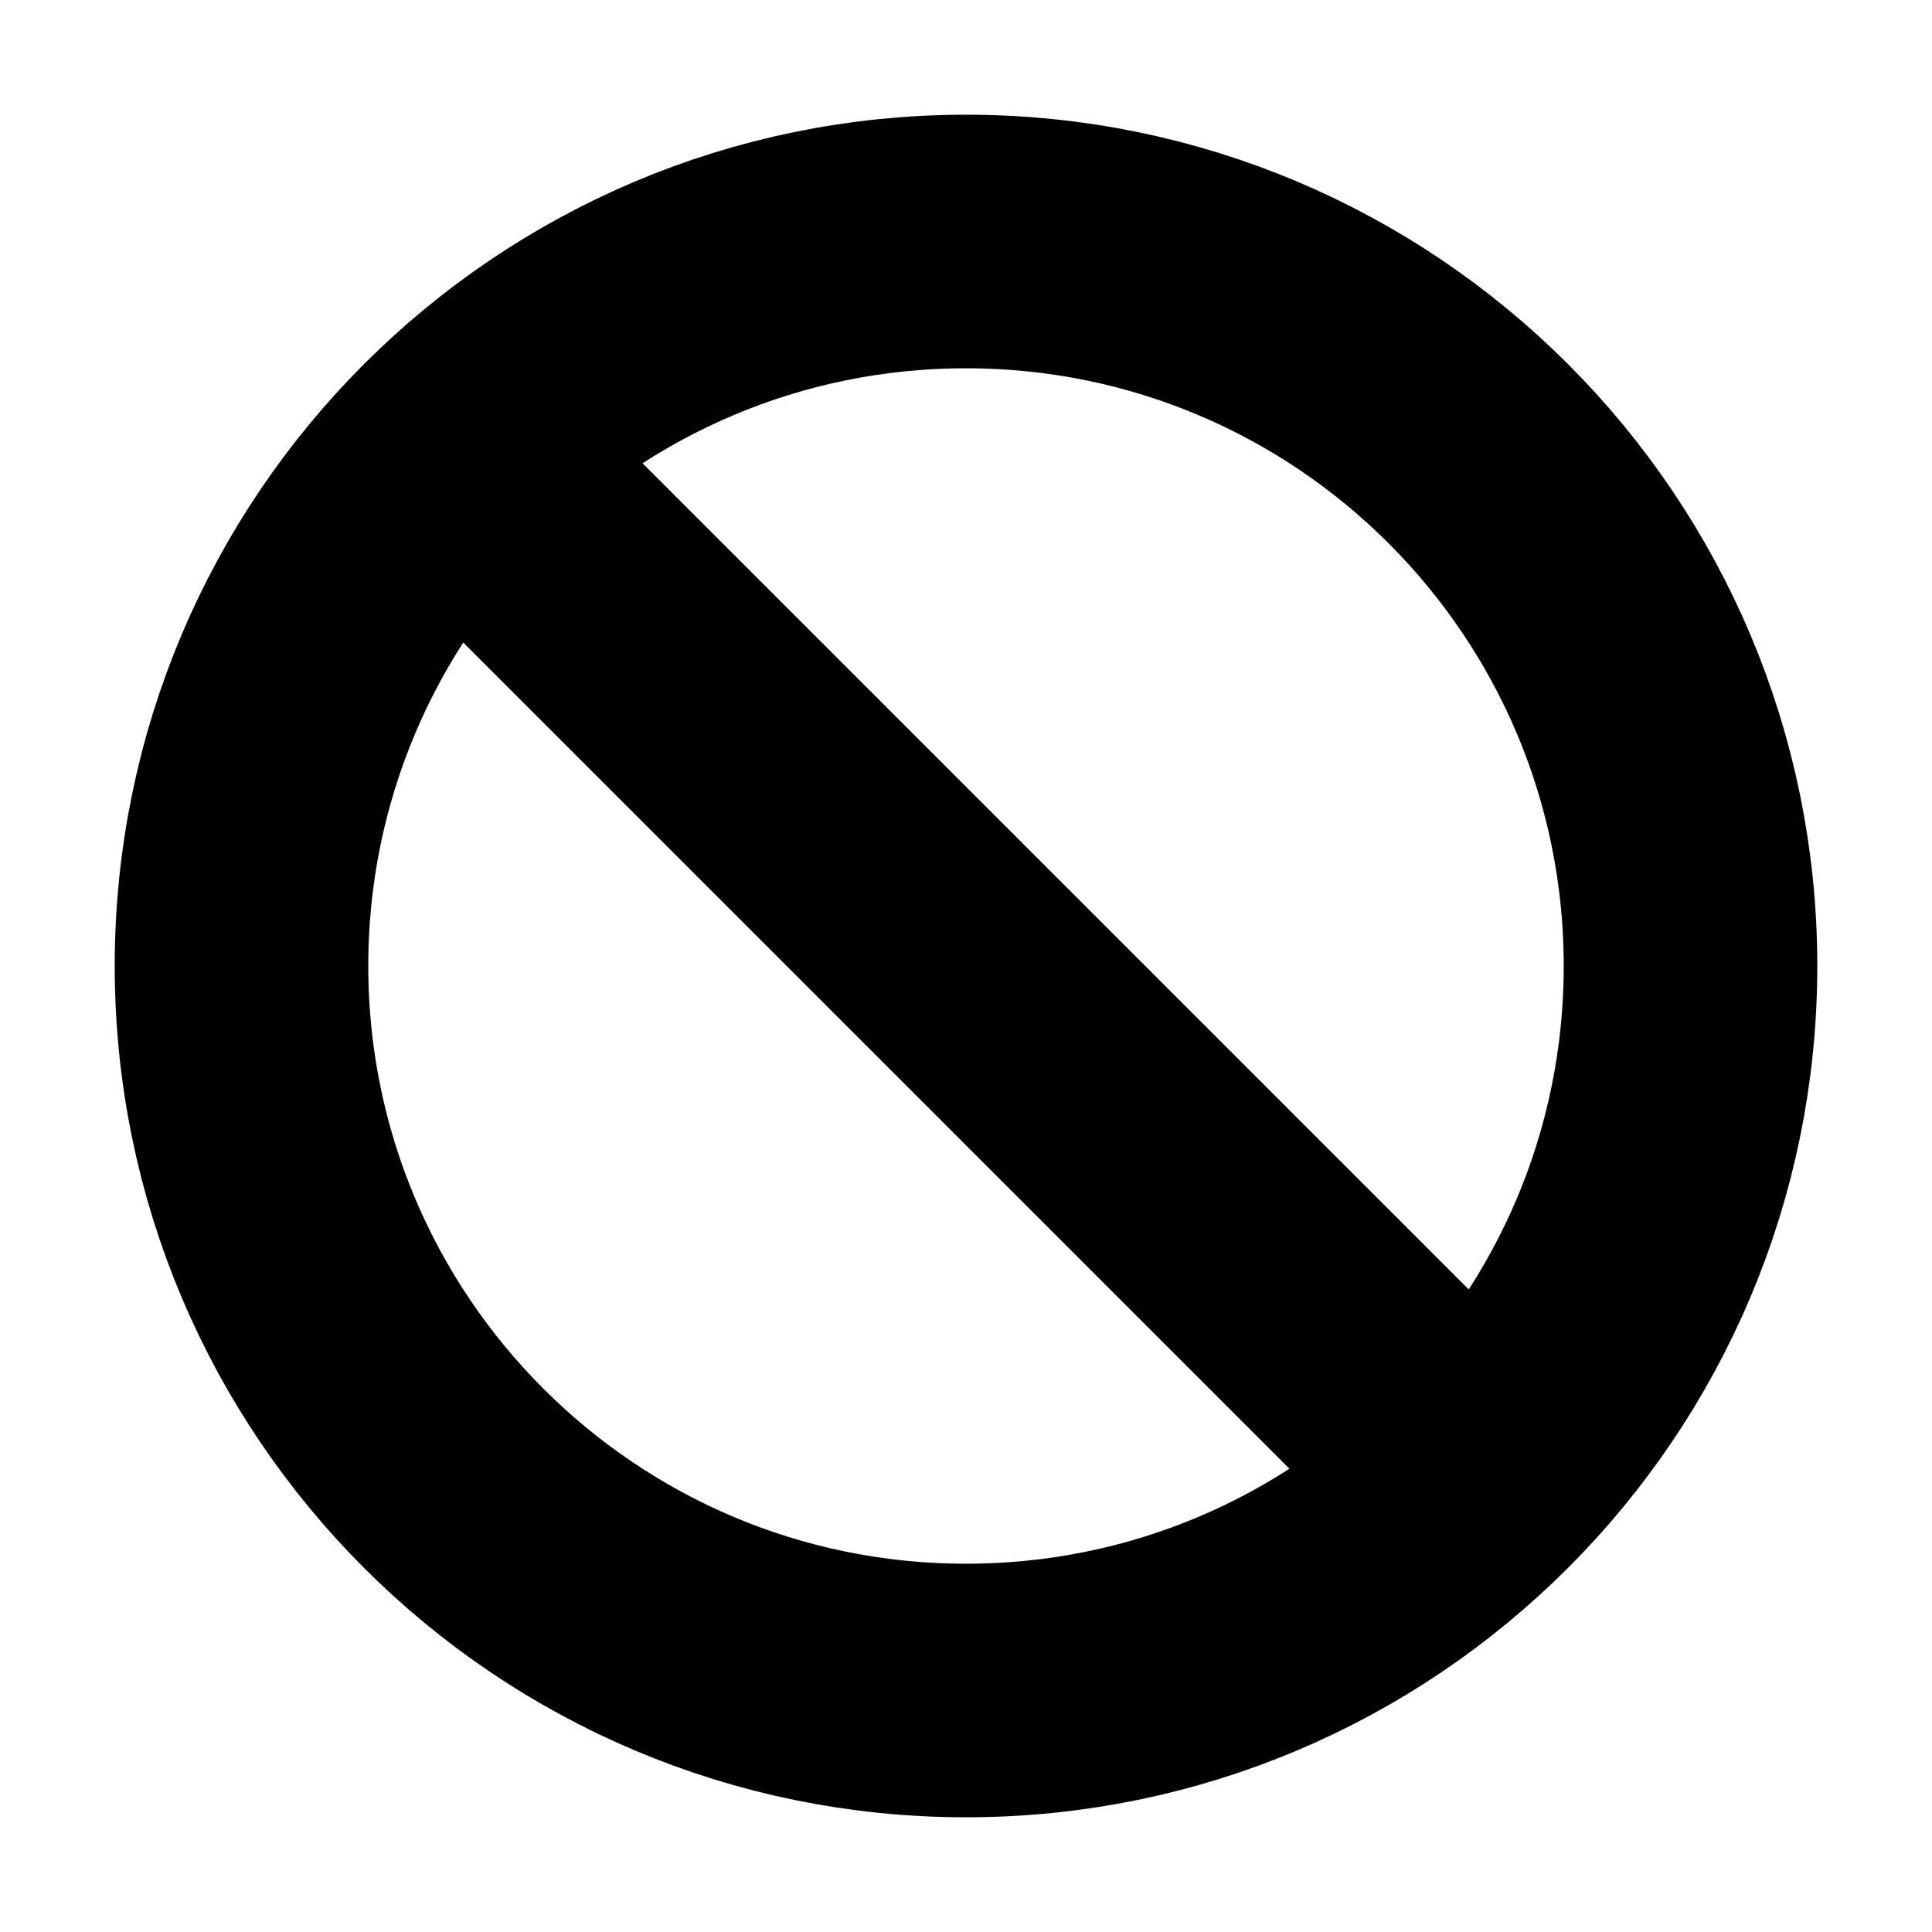
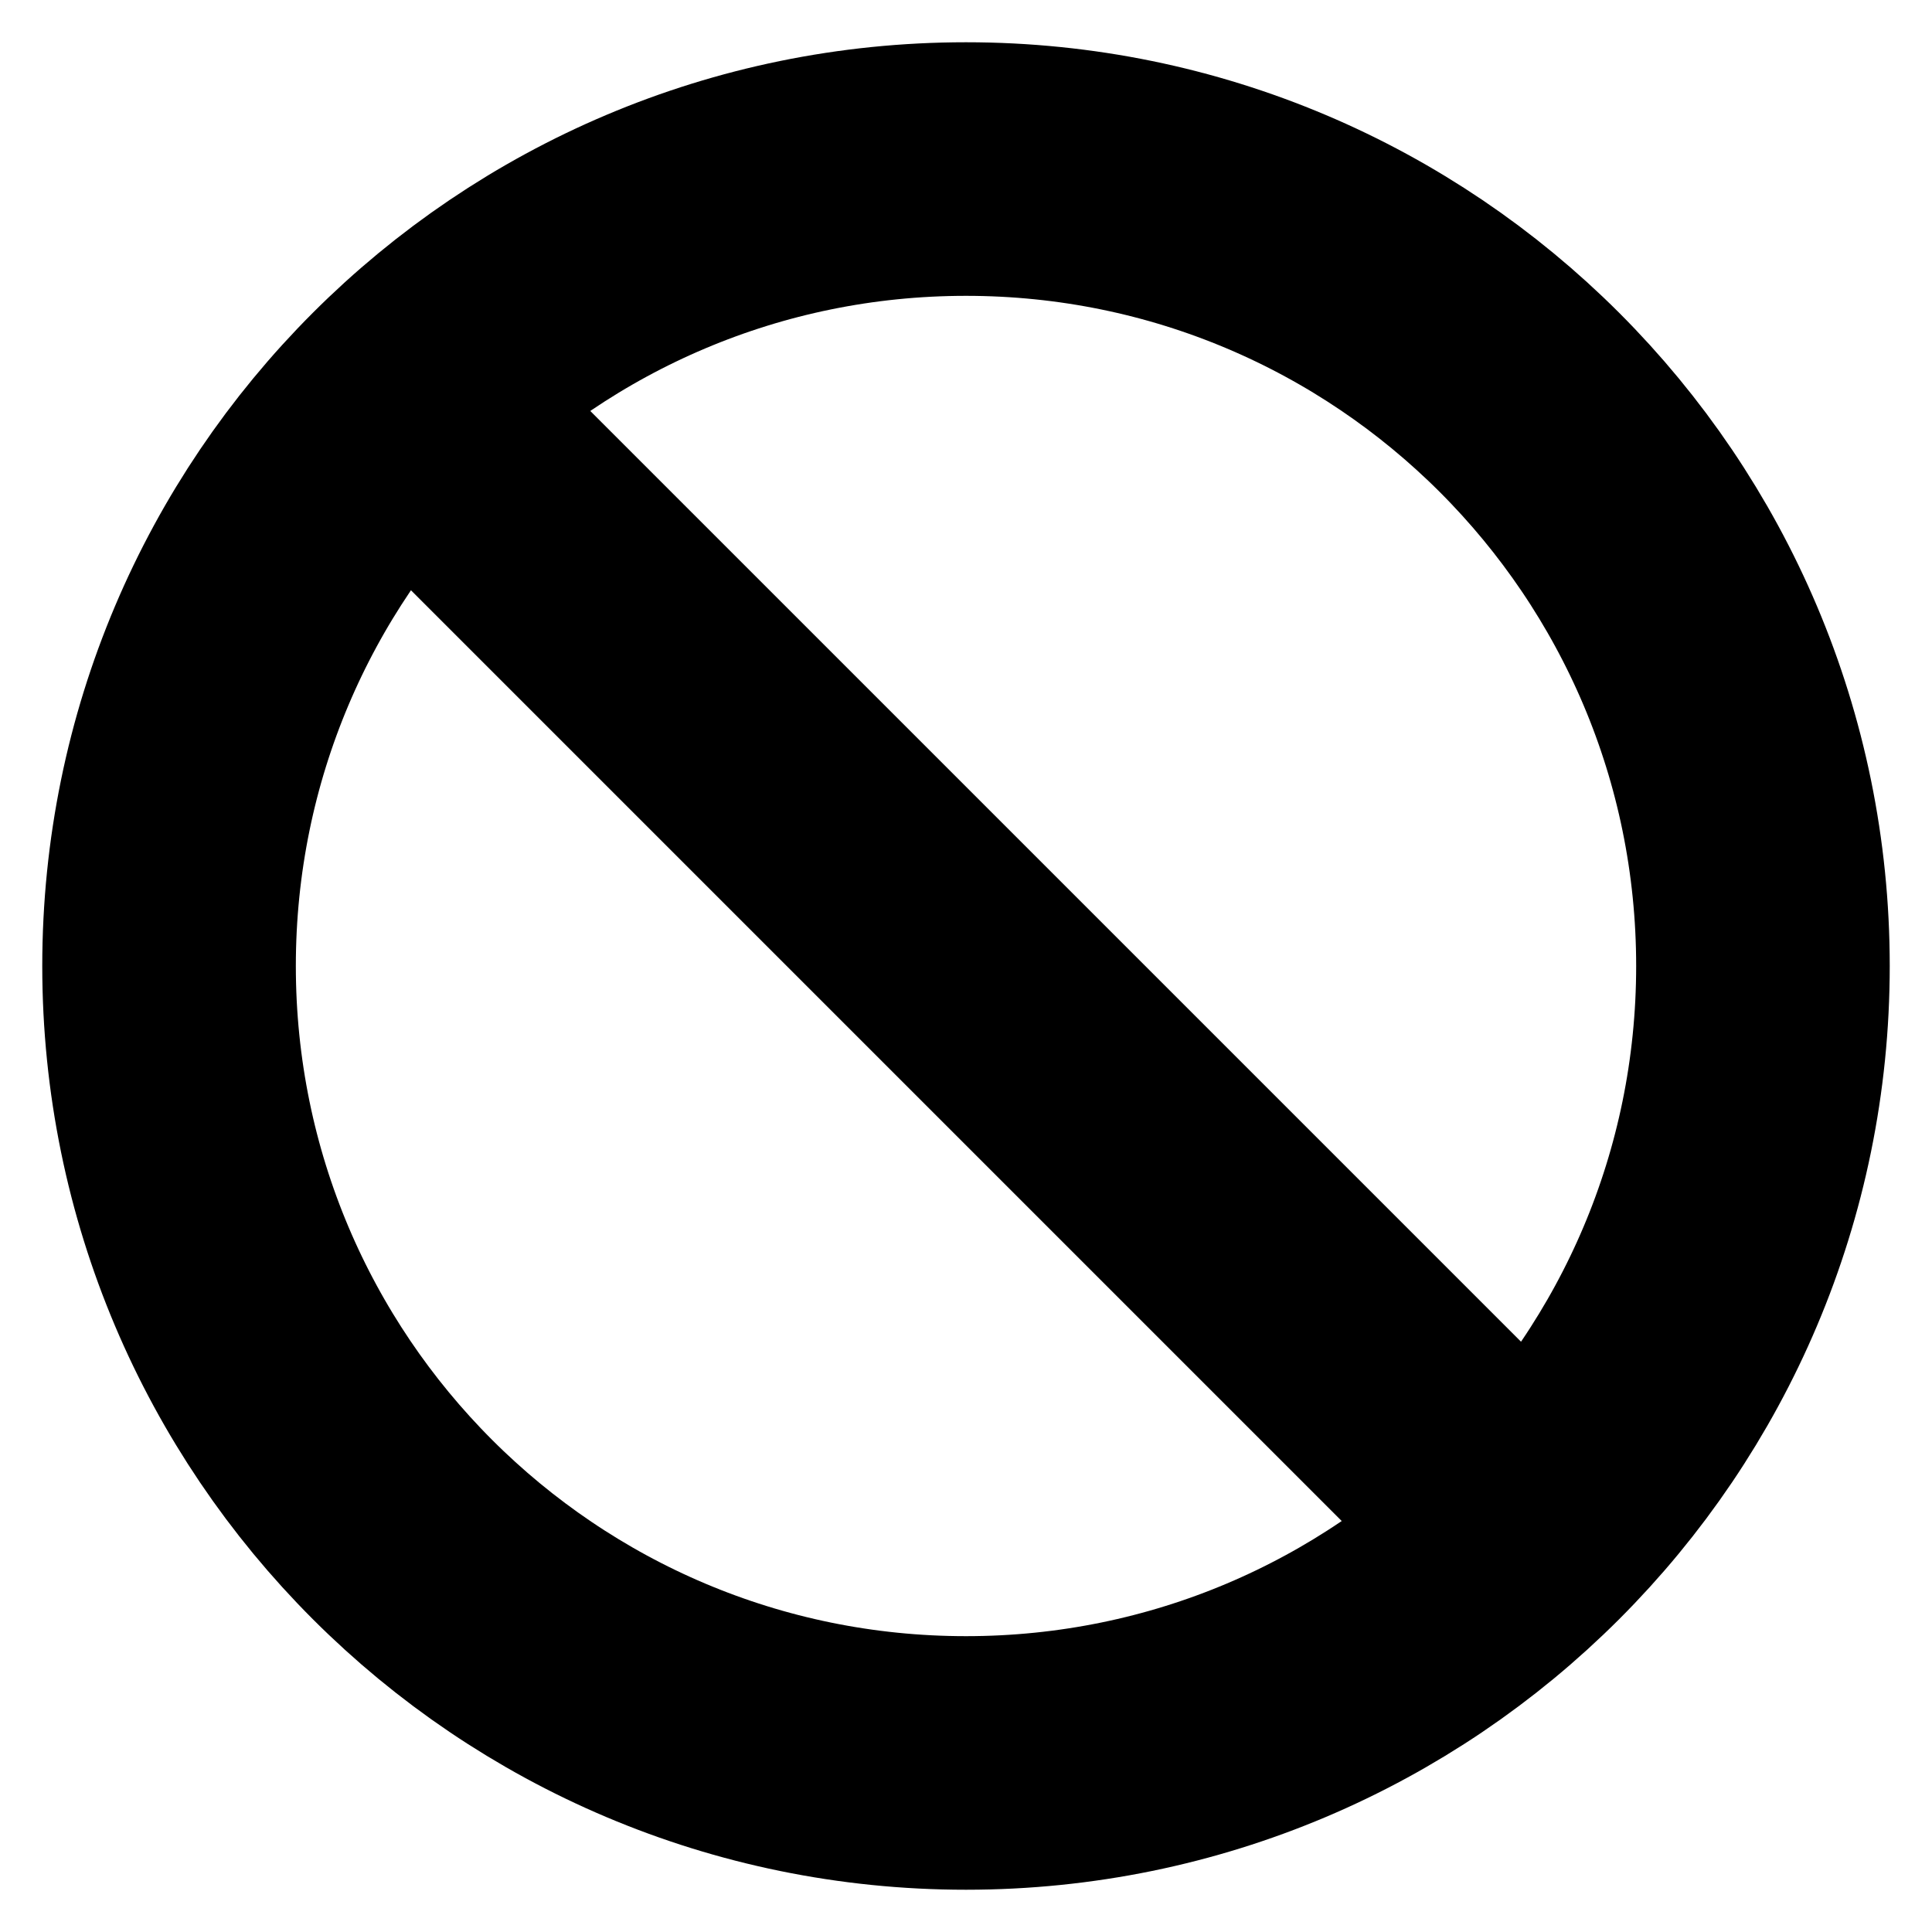
<svg xmlns="http://www.w3.org/2000/svg" width="14" height="14" viewBox="0 0 16 16">
-   <circle cx="8" cy="8" r="6" fill="none" stroke="currentColor" stroke-width="2.1" />
-   <path d="M3.8 3.8l8.4 8.4" fill="none" stroke="currentColor" stroke-width="2.1" stroke-linecap="round" />
+   <circle cx="8" cy="8" r="6.6" fill="none" stroke="currentColor" stroke-width="2.1" />
+   <path d="M3.5 3.5l9 9" fill="none" stroke="currentColor" stroke-width="2.1" stroke-linecap="round" />
</svg>
